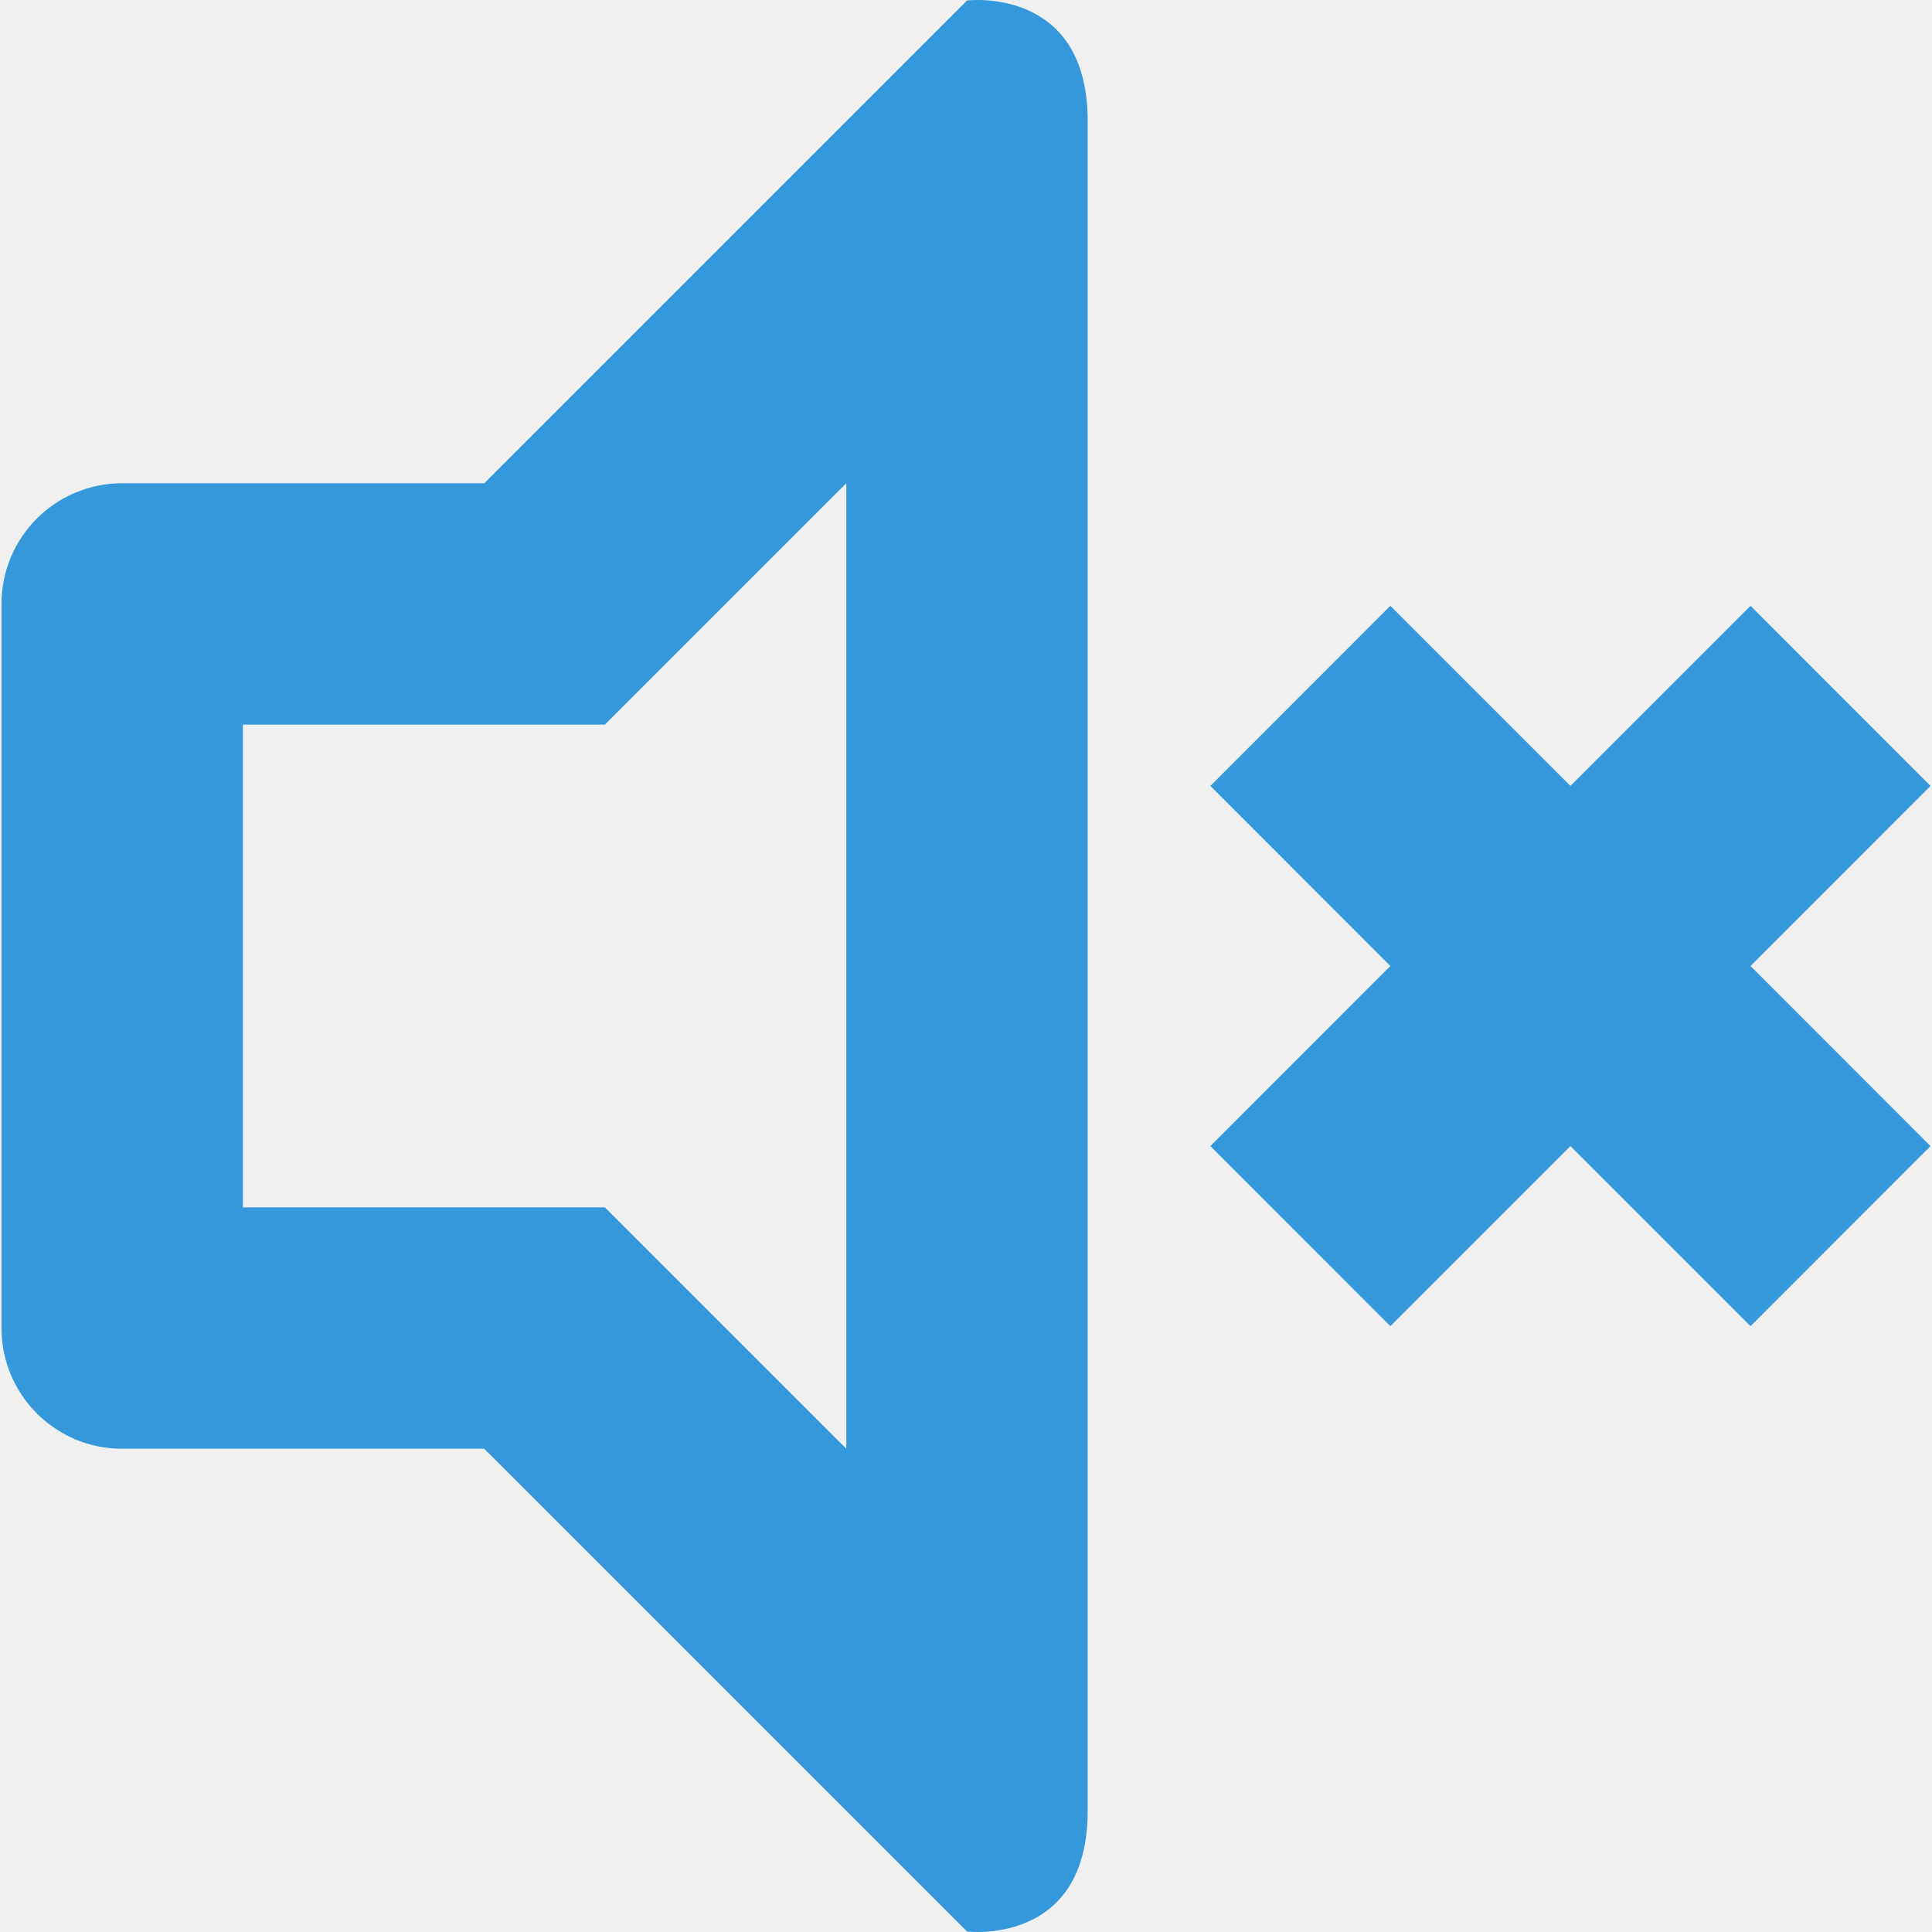
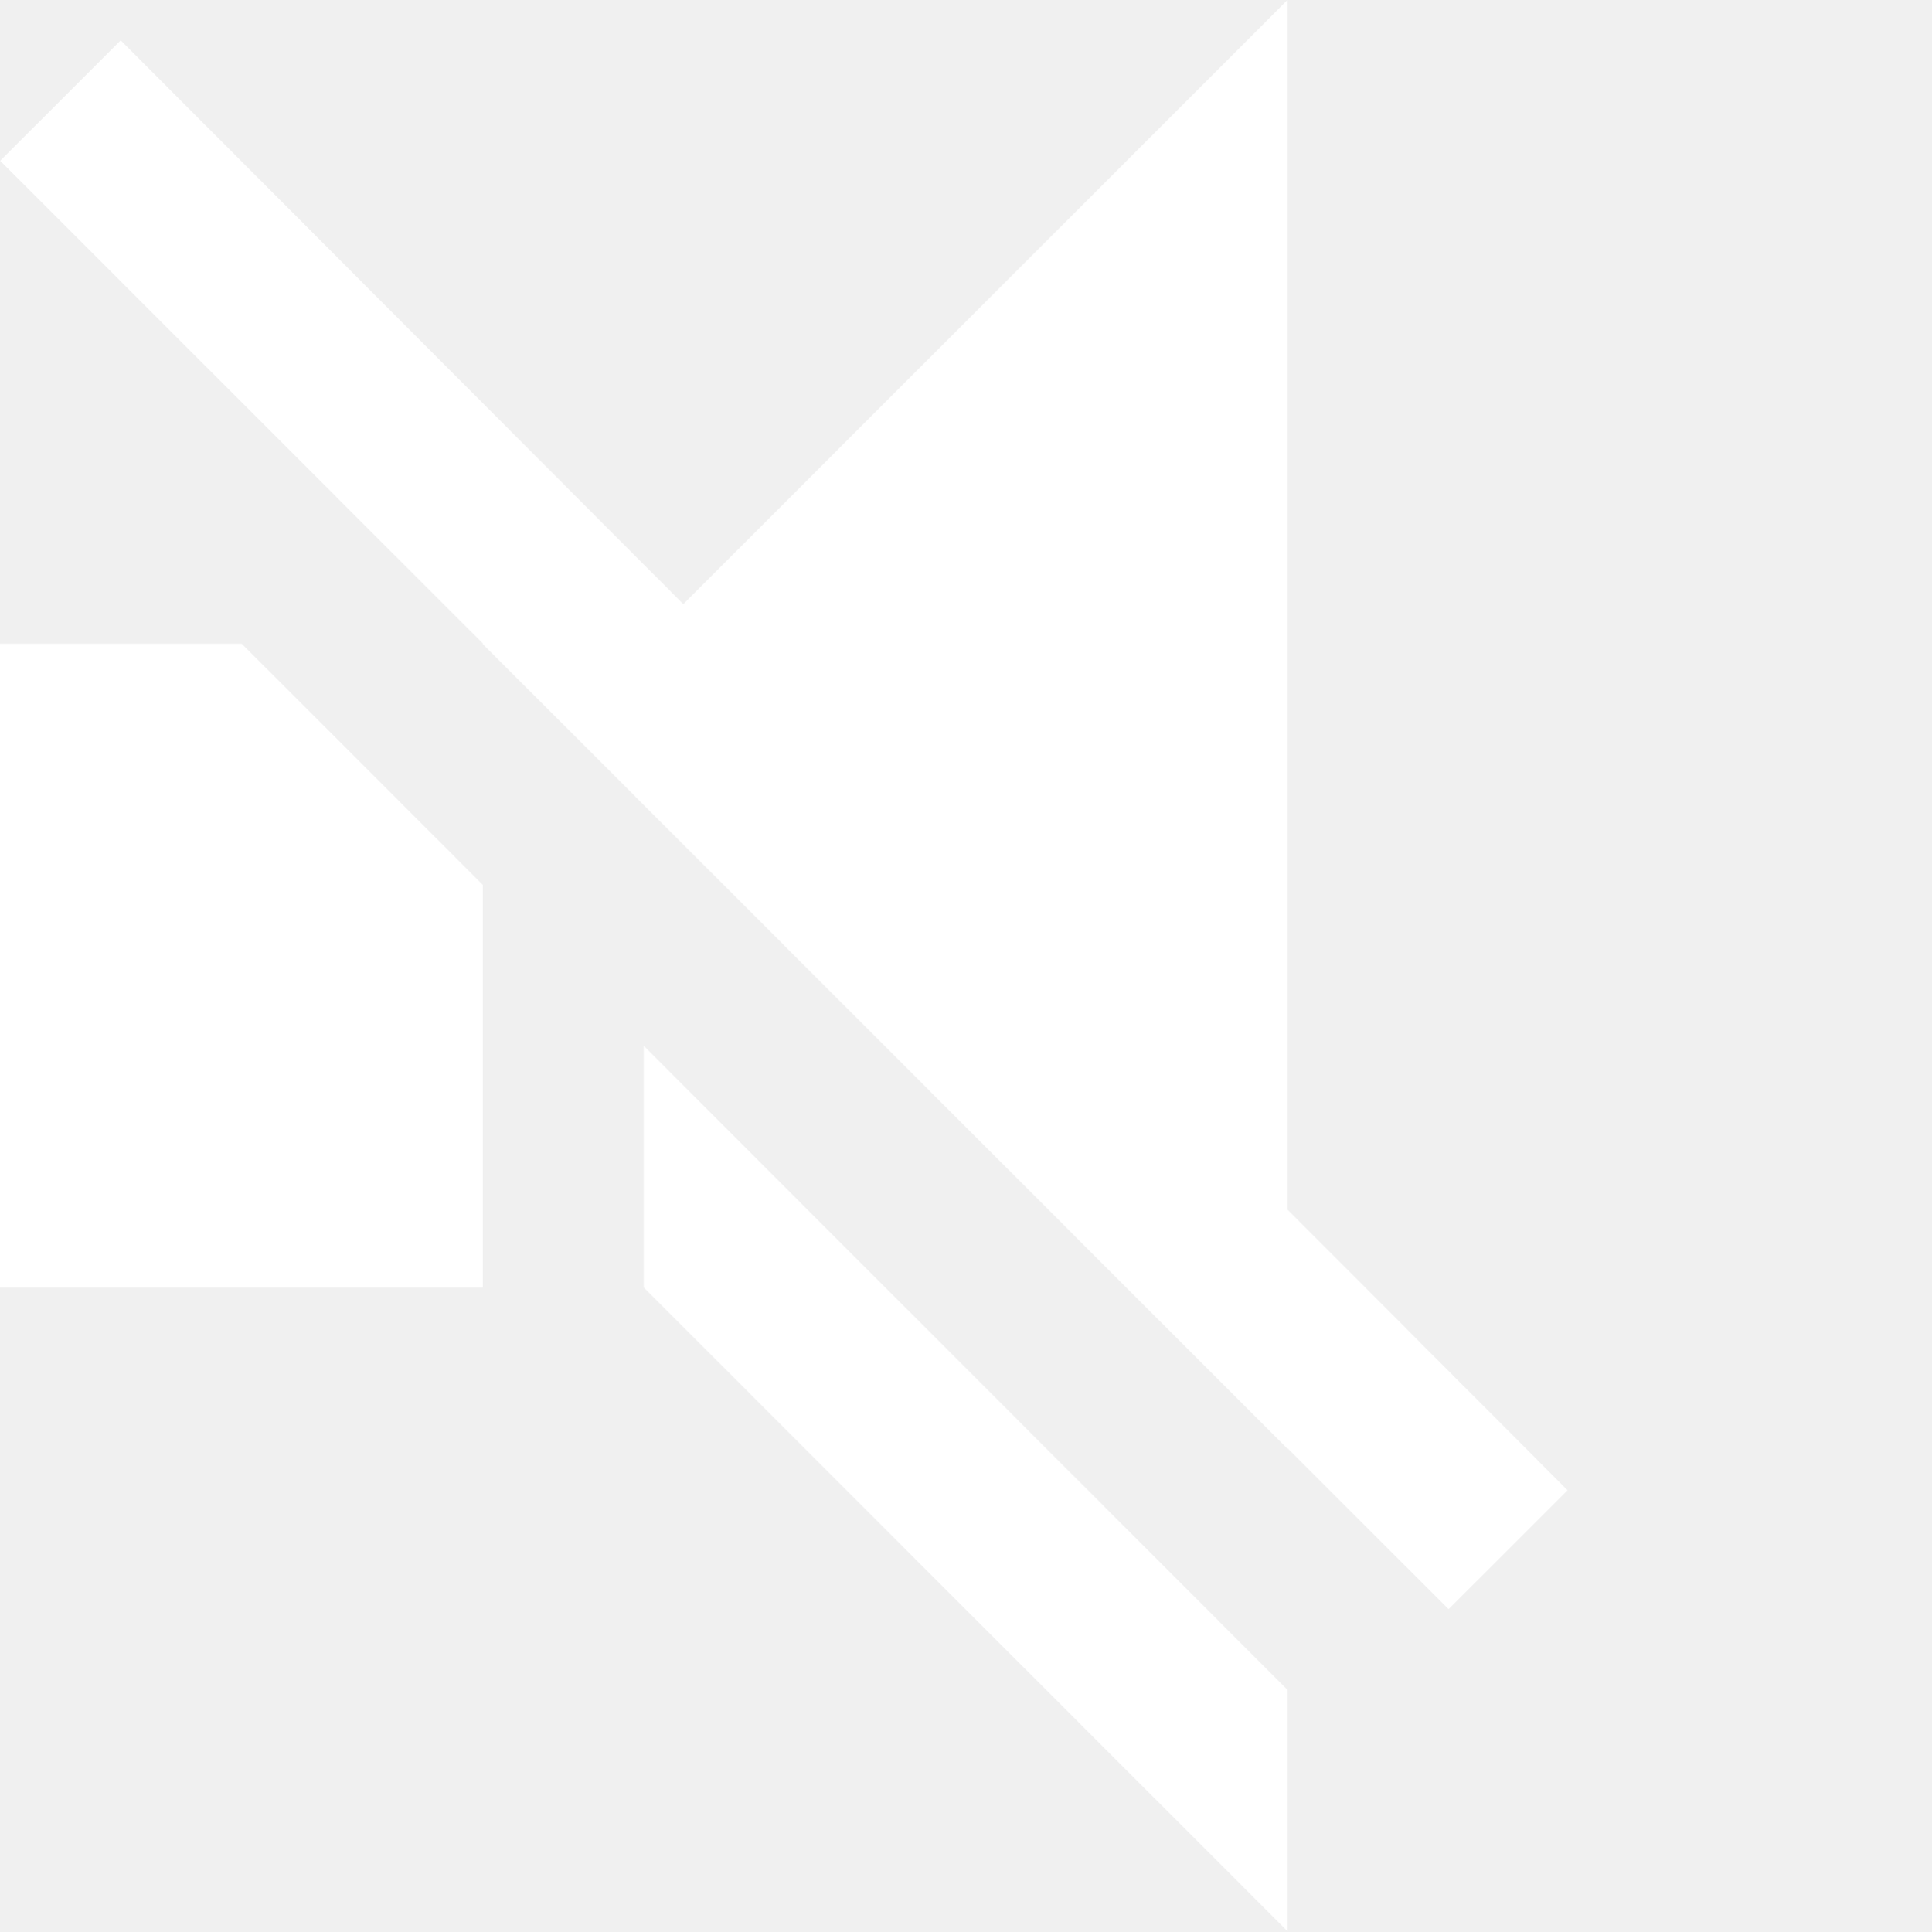
- <svg xmlns="http://www.w3.org/2000/svg" width="512" height="512" viewBox="0 0 512 512">
-   <path fill="#3498db" d="m511.603,303.727-47.694,47.726-47.726-47.726-47.726,47.726-47.693-47.726 47.693-47.727-47.693-47.725 47.693-47.726 47.726,47.726 47.726-47.726 47.694,47.726-47.696,47.725 47.696,47.727zm-255.337,208.141-127.934-127.932h-95.951c-17.678,0-31.983-14.307-31.983-31.983v-191.903c0-17.679 14.307-31.983 31.983-31.983h95.951l127.934-127.934c0,0 31.983-3.998 31.983,31.983 0,173.535 0,425.718 0,447.769 0,35.981-31.983,31.983-31.983,31.983zm-31.984-383.802-63.968,63.967h-95.95v127.934h95.951l63.968,63.969v-255.87z" />
+ <svg xmlns="http://www.w3.org/2000/svg" version="1.1" id="Ebene_1" x="0px" y="0px" width="1133.86px" height="1133.86px" viewBox="0 0 1133.86 1133.86" enable-background="new 0 0 1133.86 1133.86" xml:space="preserve">
+   <polygon fill="#FFFFFF" points="755.905,710.153 755.905,0 401.202,354.703 70.842,23.647 0.104,94.385 283.672,377.953   283.258,377.953 755.905,850.601 755.905,850.187 850.498,944.779 920.341,874.935 " />
+   <g>
+     <polygon fill="#FFFFFF" points="141.939,377.953 0,377.953 0,755.905 283.465,755.905 283.465,519.526  " />
+     <polygon fill="#FFFFFF" points="377.953,614.046 377.953,755.905 755.905,1133.858 755.906,992.126  " />
+   </g>
</svg>
